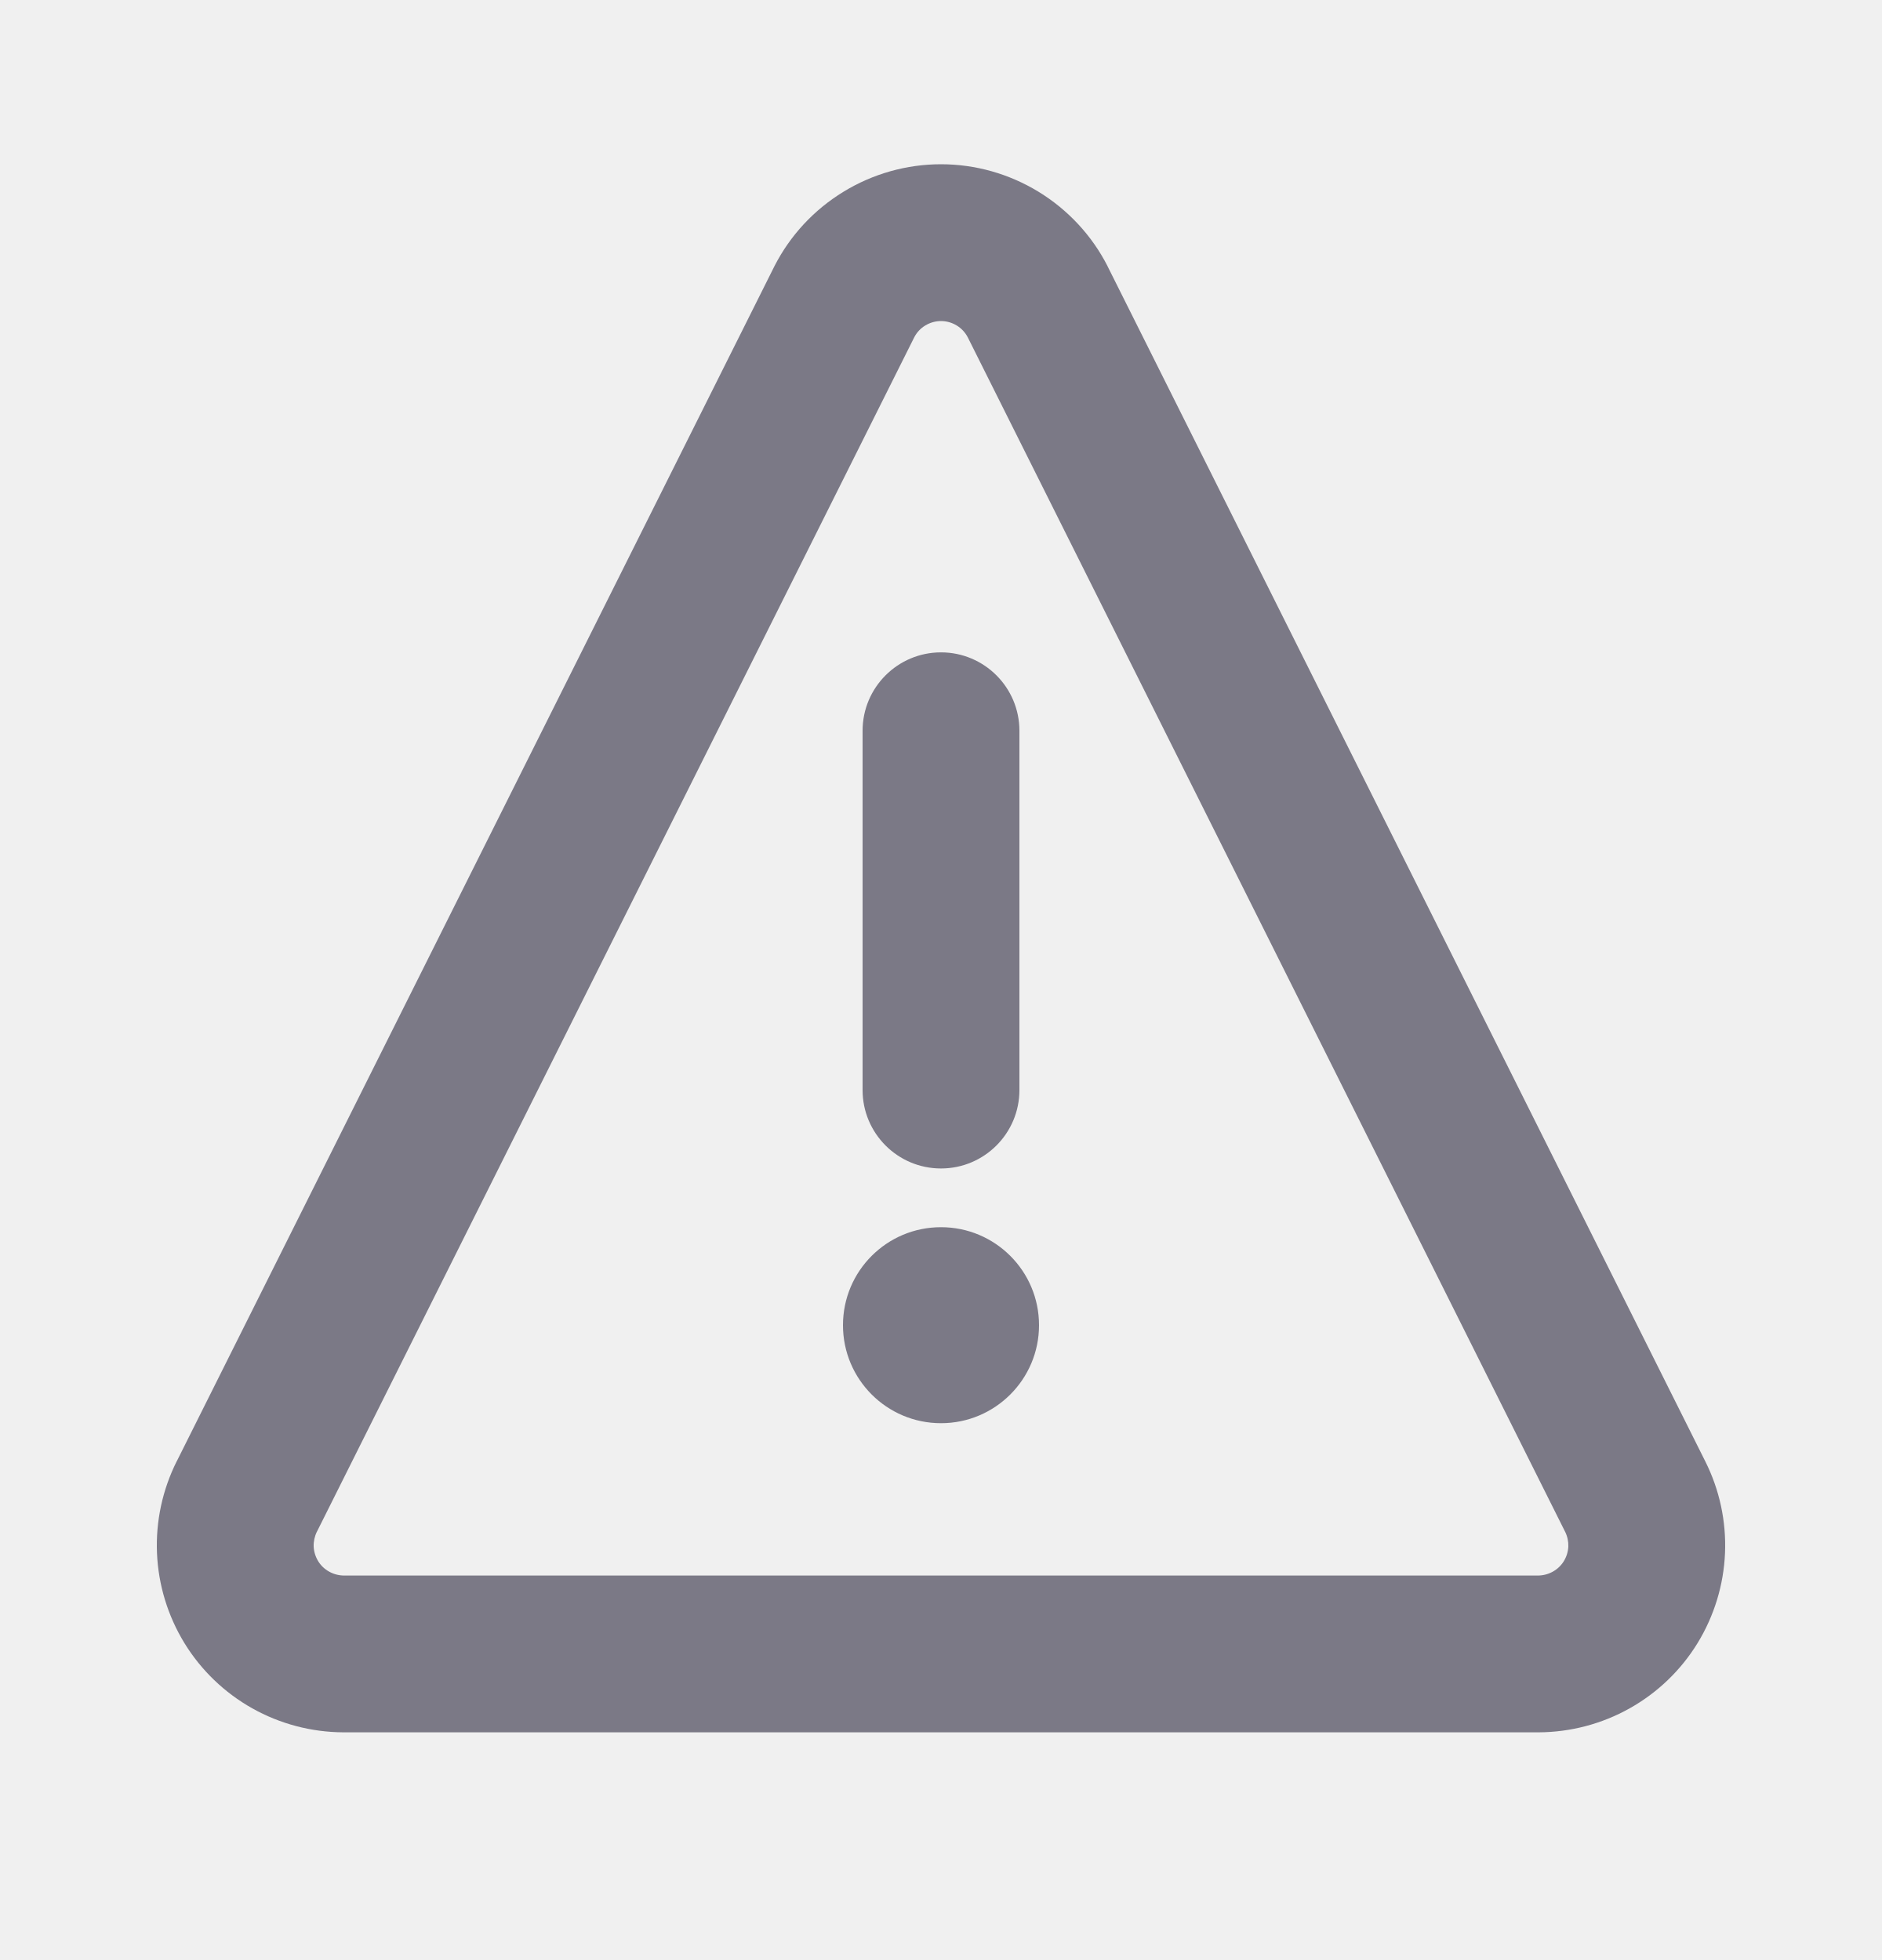
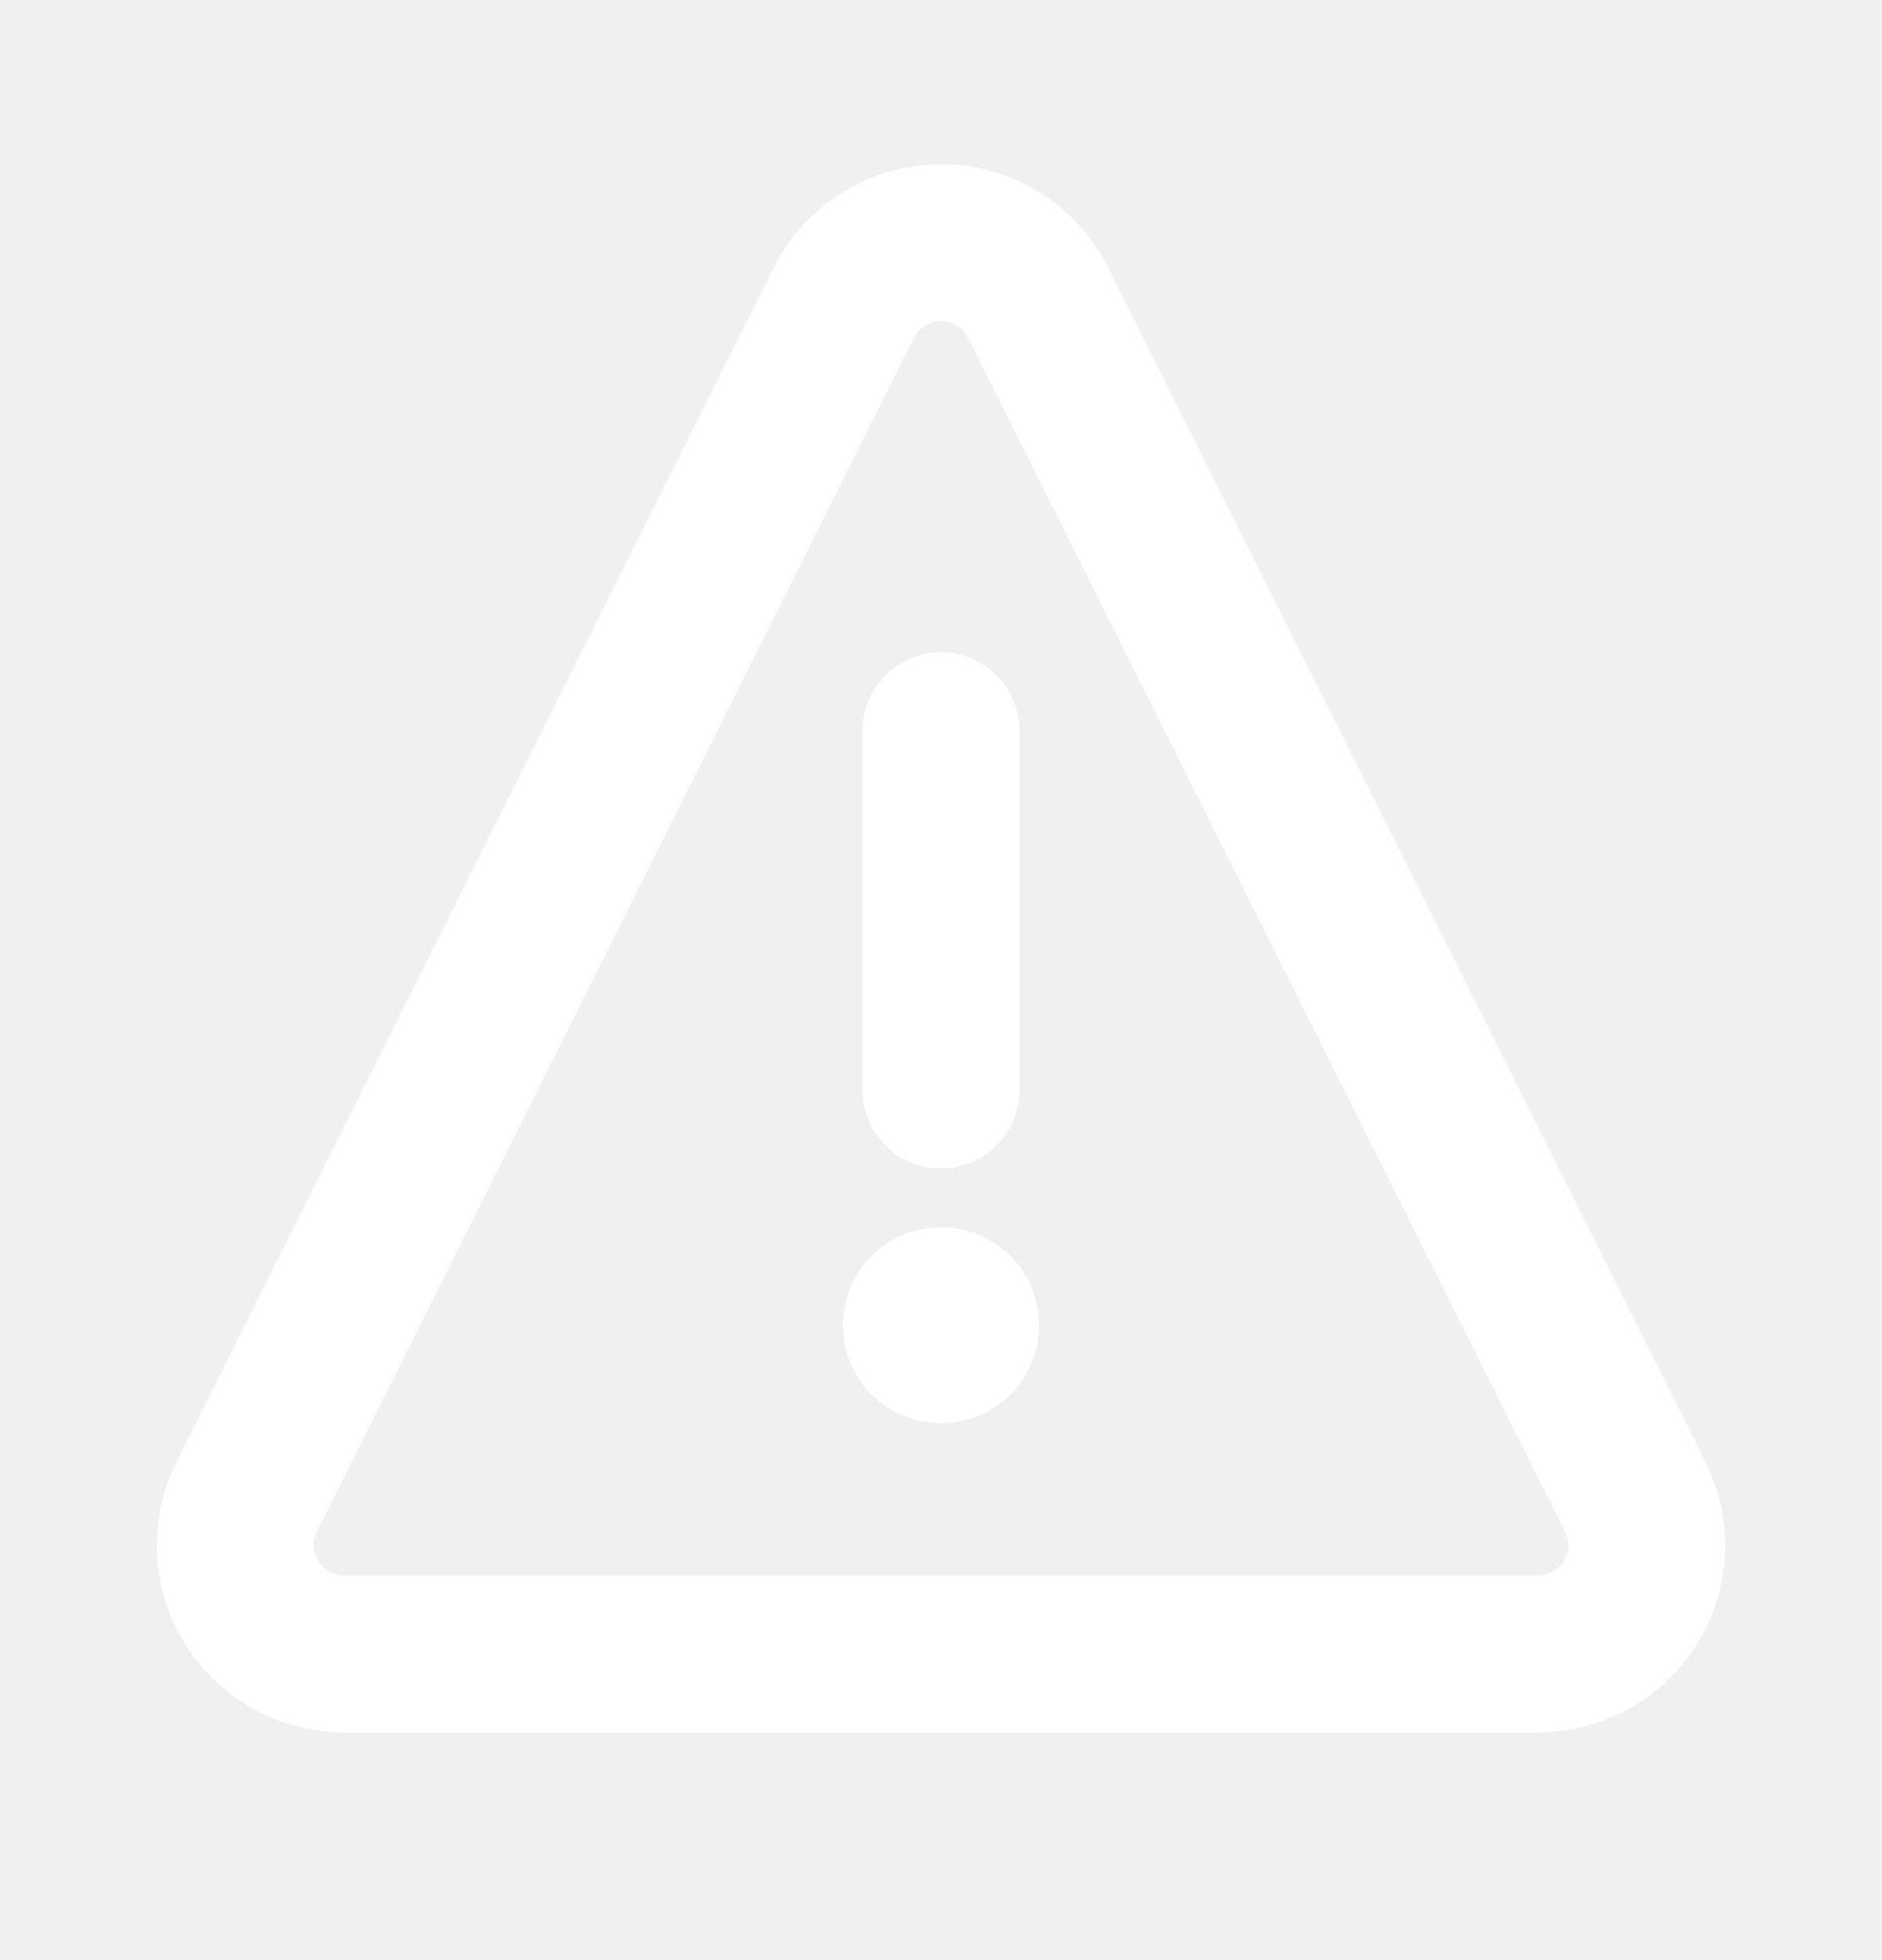
<svg xmlns="http://www.w3.org/2000/svg" width="24" height="25" viewBox="0 0 24 25" fill="none">
-   <path fill-rule="evenodd" clip-rule="evenodd" d="M12 8.321C12.552 8.321 13 8.769 13 9.321V13.904C13 14.456 12.552 14.904 12 14.904C11.448 14.904 11 14.456 11 13.904V9.321C11 8.769 11.448 8.321 12 8.321Z" fill="#7B7986" />
-   <path d="M12 18.153C12.69 18.153 13.25 17.593 13.25 16.903C13.25 16.212 12.69 15.653 12 15.653C11.309 15.653 10.75 16.212 10.75 16.903C10.75 17.593 11.309 18.153 12 18.153Z" fill="#7B7986" />
-   <path fill-rule="evenodd" clip-rule="evenodd" d="M10.756 2.446C11.13 2.217 11.561 2.095 12 2.095C12.439 2.095 12.869 2.217 13.244 2.446C13.618 2.675 13.923 3.002 14.123 3.393L14.127 3.402L21.745 18.637L21.746 18.639C21.928 19.001 22.015 19.404 21.998 19.81C21.981 20.216 21.86 20.611 21.648 20.958C21.435 21.305 21.137 21.591 20.782 21.79C20.428 21.989 20.028 22.094 19.622 22.096L19.619 22.096H4.381L4.378 22.096C3.971 22.094 3.572 21.989 3.217 21.79C2.863 21.591 2.565 21.305 2.352 20.958C2.14 20.611 2.019 20.216 2.002 19.81C1.985 19.404 2.072 19.001 2.254 18.638L2.255 18.637L9.877 3.393C10.077 3.002 10.381 2.675 10.756 2.446ZM12 4.095C11.929 4.095 11.86 4.115 11.799 4.152C11.739 4.188 11.691 4.24 11.659 4.302L4.043 19.534L4.041 19.537C4.012 19.596 3.998 19.661 4 19.726C4.003 19.792 4.023 19.856 4.057 19.912C4.091 19.968 4.139 20.014 4.197 20.046C4.254 20.078 4.318 20.095 4.383 20.096H19.617C19.682 20.095 19.746 20.078 19.803 20.046C19.86 20.014 19.909 19.968 19.943 19.912C19.977 19.856 19.997 19.792 20 19.726C20.002 19.661 19.988 19.596 19.959 19.537L19.957 19.534L12.341 4.302C12.309 4.24 12.26 4.188 12.201 4.152C12.14 4.115 12.071 4.095 12 4.095Z" fill="#7B7986" />
+   <path fill-rule="evenodd" clip-rule="evenodd" d="M12 8.321C12.552 8.321 13 8.769 13 9.321V13.904C13 14.456 12.552 14.904 12 14.904C11.448 14.904 11 14.456 11 13.904V9.321C11 8.769 11.448 8.321 12 8.321Z" fill="#FFFFFF" />
+   <path d="M12 18.153C12.69 18.153 13.25 17.593 13.25 16.903C13.25 16.212 12.69 15.653 12 15.653C11.309 15.653 10.75 16.212 10.75 16.903C10.75 17.593 11.309 18.153 12 18.153Z" fill="#FFFFFF" />
+   <path fill-rule="evenodd" clip-rule="evenodd" d="M10.756 2.446C11.13 2.217 11.561 2.095 12 2.095C12.439 2.095 12.869 2.217 13.244 2.446C13.618 2.675 13.923 3.002 14.123 3.393L14.127 3.402L21.745 18.637L21.746 18.639C21.928 19.001 22.015 19.404 21.998 19.81C21.981 20.216 21.86 20.611 21.648 20.958C21.435 21.305 21.137 21.591 20.782 21.79C20.428 21.989 20.028 22.094 19.622 22.096L19.619 22.096H4.381L4.378 22.096C3.971 22.094 3.572 21.989 3.217 21.79C2.863 21.591 2.565 21.305 2.352 20.958C2.14 20.611 2.019 20.216 2.002 19.81C1.985 19.404 2.072 19.001 2.254 18.638L2.255 18.637L9.877 3.393C10.077 3.002 10.381 2.675 10.756 2.446ZM12 4.095C11.929 4.095 11.86 4.115 11.799 4.152C11.739 4.188 11.691 4.24 11.659 4.302L4.043 19.534L4.041 19.537C4.012 19.596 3.998 19.661 4 19.726C4.003 19.792 4.023 19.856 4.057 19.912C4.091 19.968 4.139 20.014 4.197 20.046C4.254 20.078 4.318 20.095 4.383 20.096H19.617C19.682 20.095 19.746 20.078 19.803 20.046C19.86 20.014 19.909 19.968 19.943 19.912C19.977 19.856 19.997 19.792 20 19.726C20.002 19.661 19.988 19.596 19.959 19.537L19.957 19.534L12.341 4.302C12.309 4.24 12.26 4.188 12.201 4.152C12.14 4.115 12.071 4.095 12 4.095Z" fill="#FFFFFF" />
</svg>
